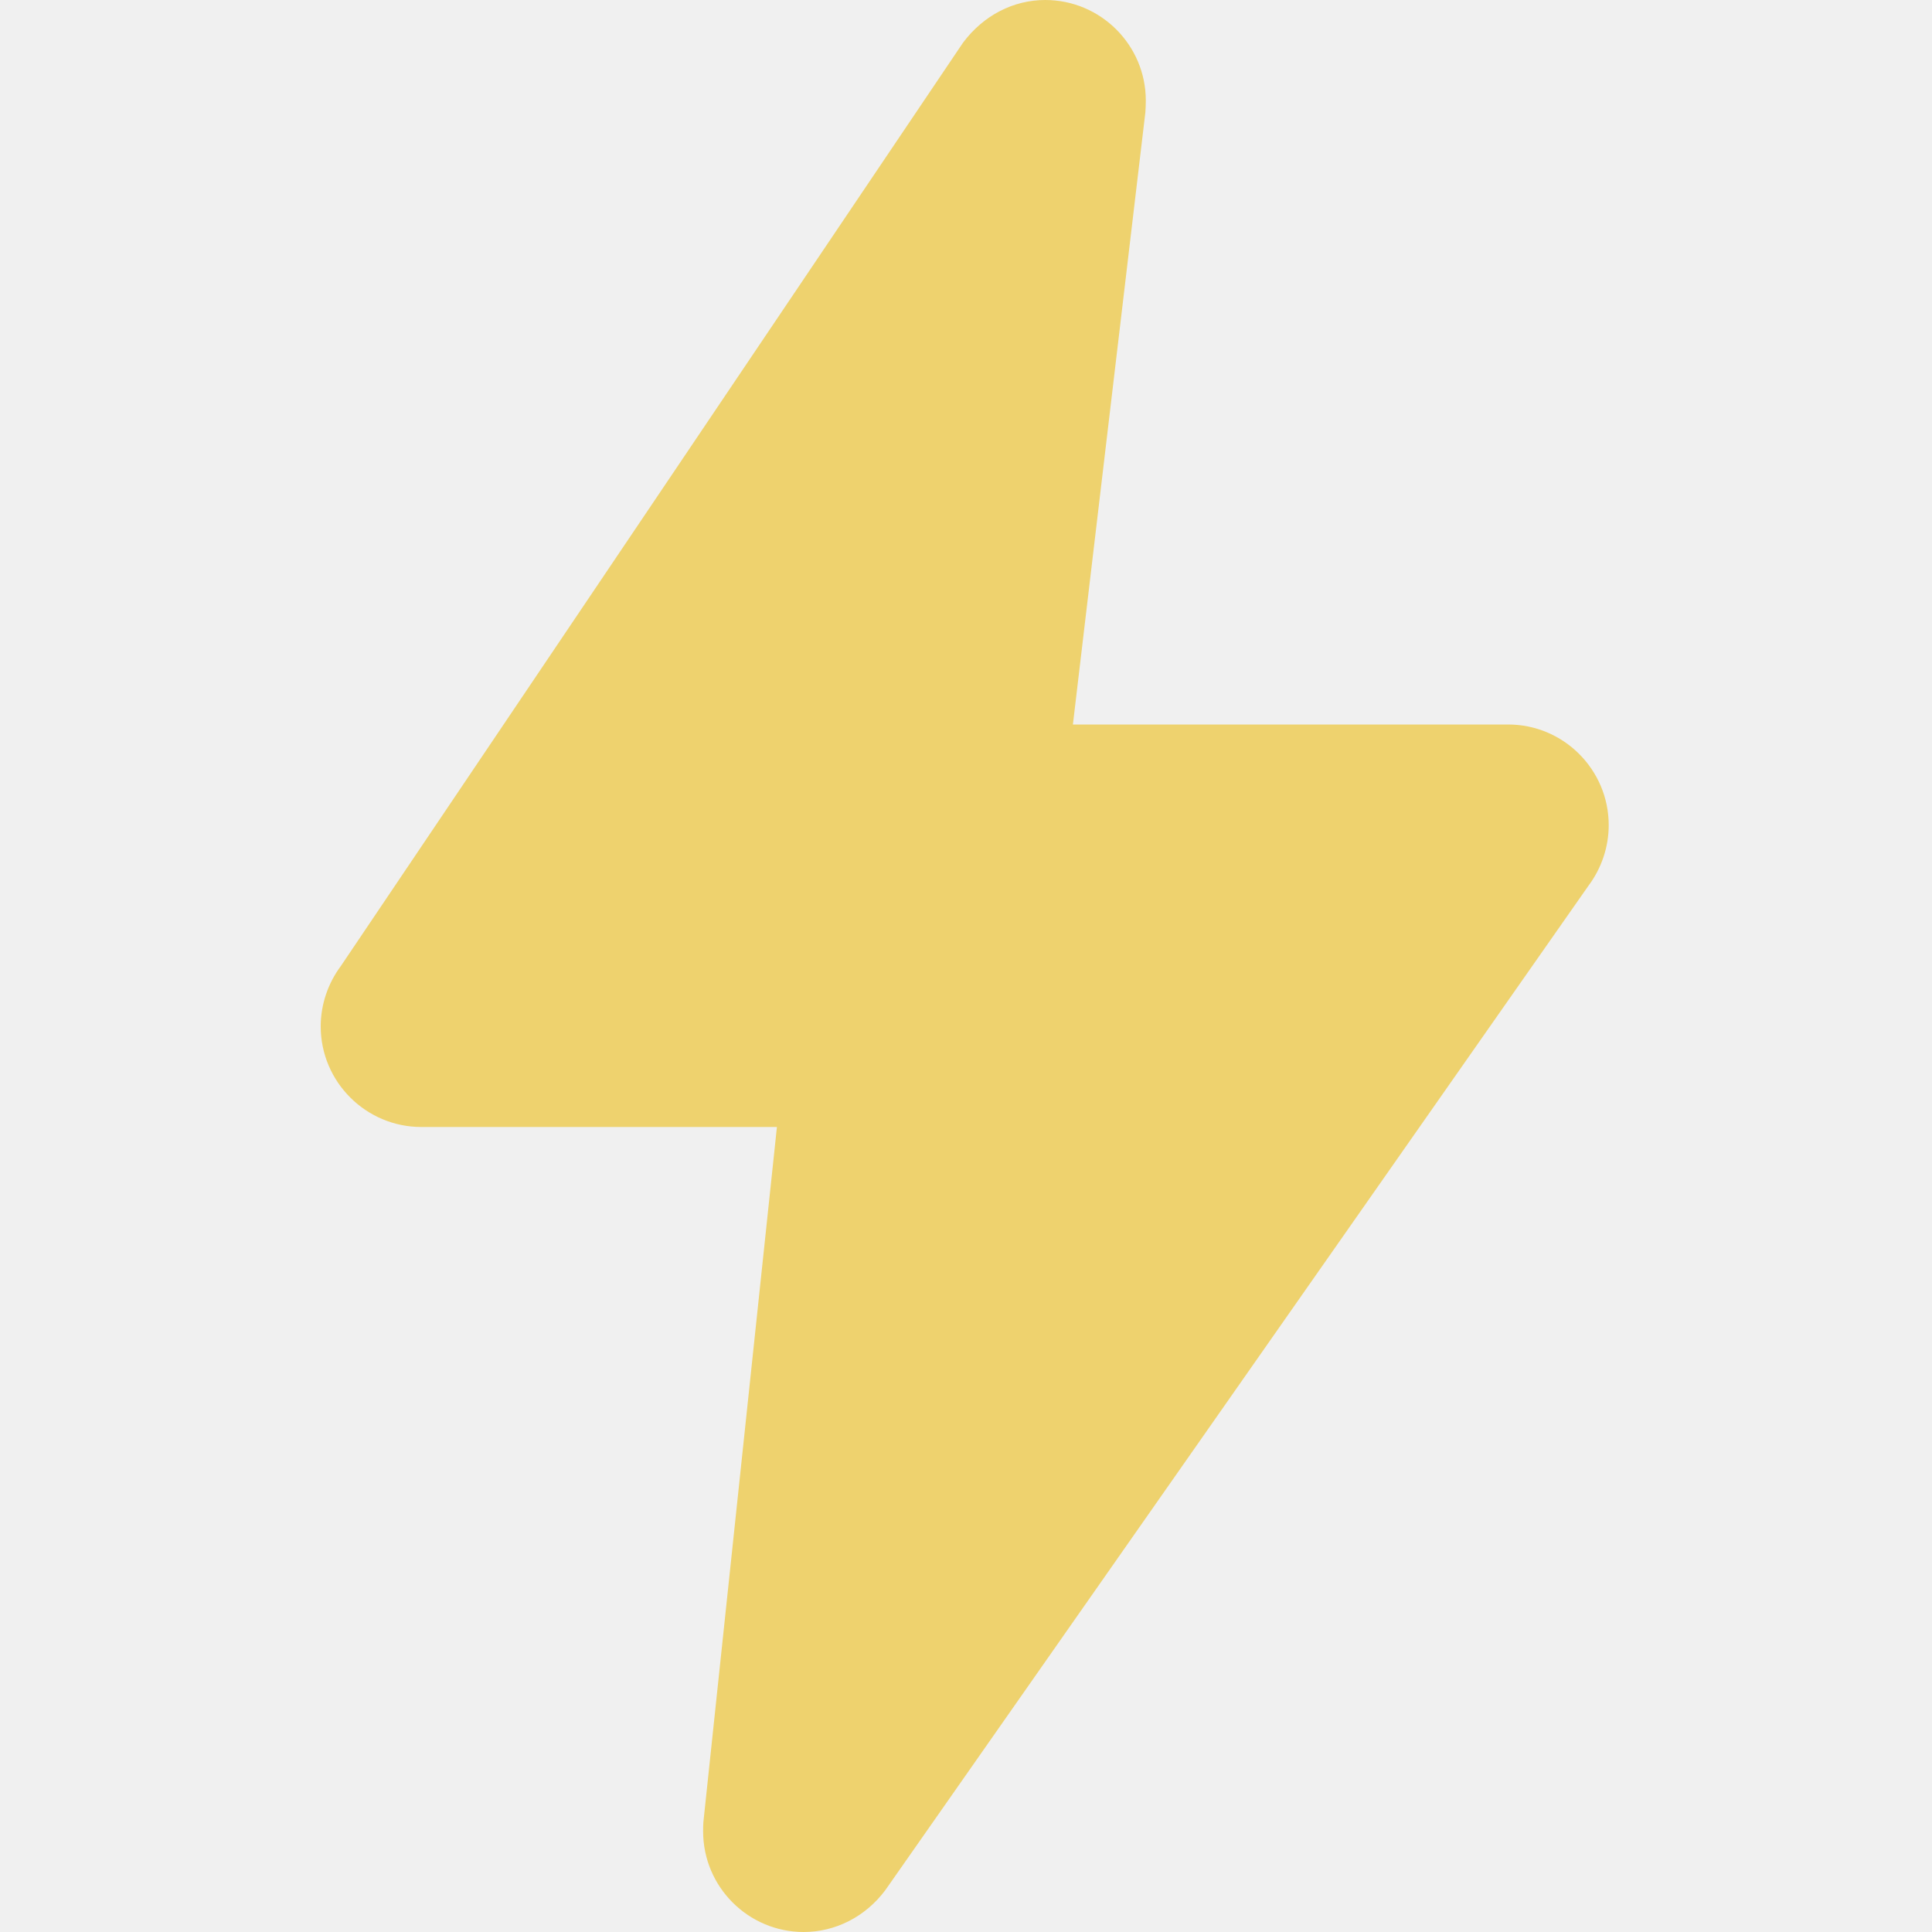
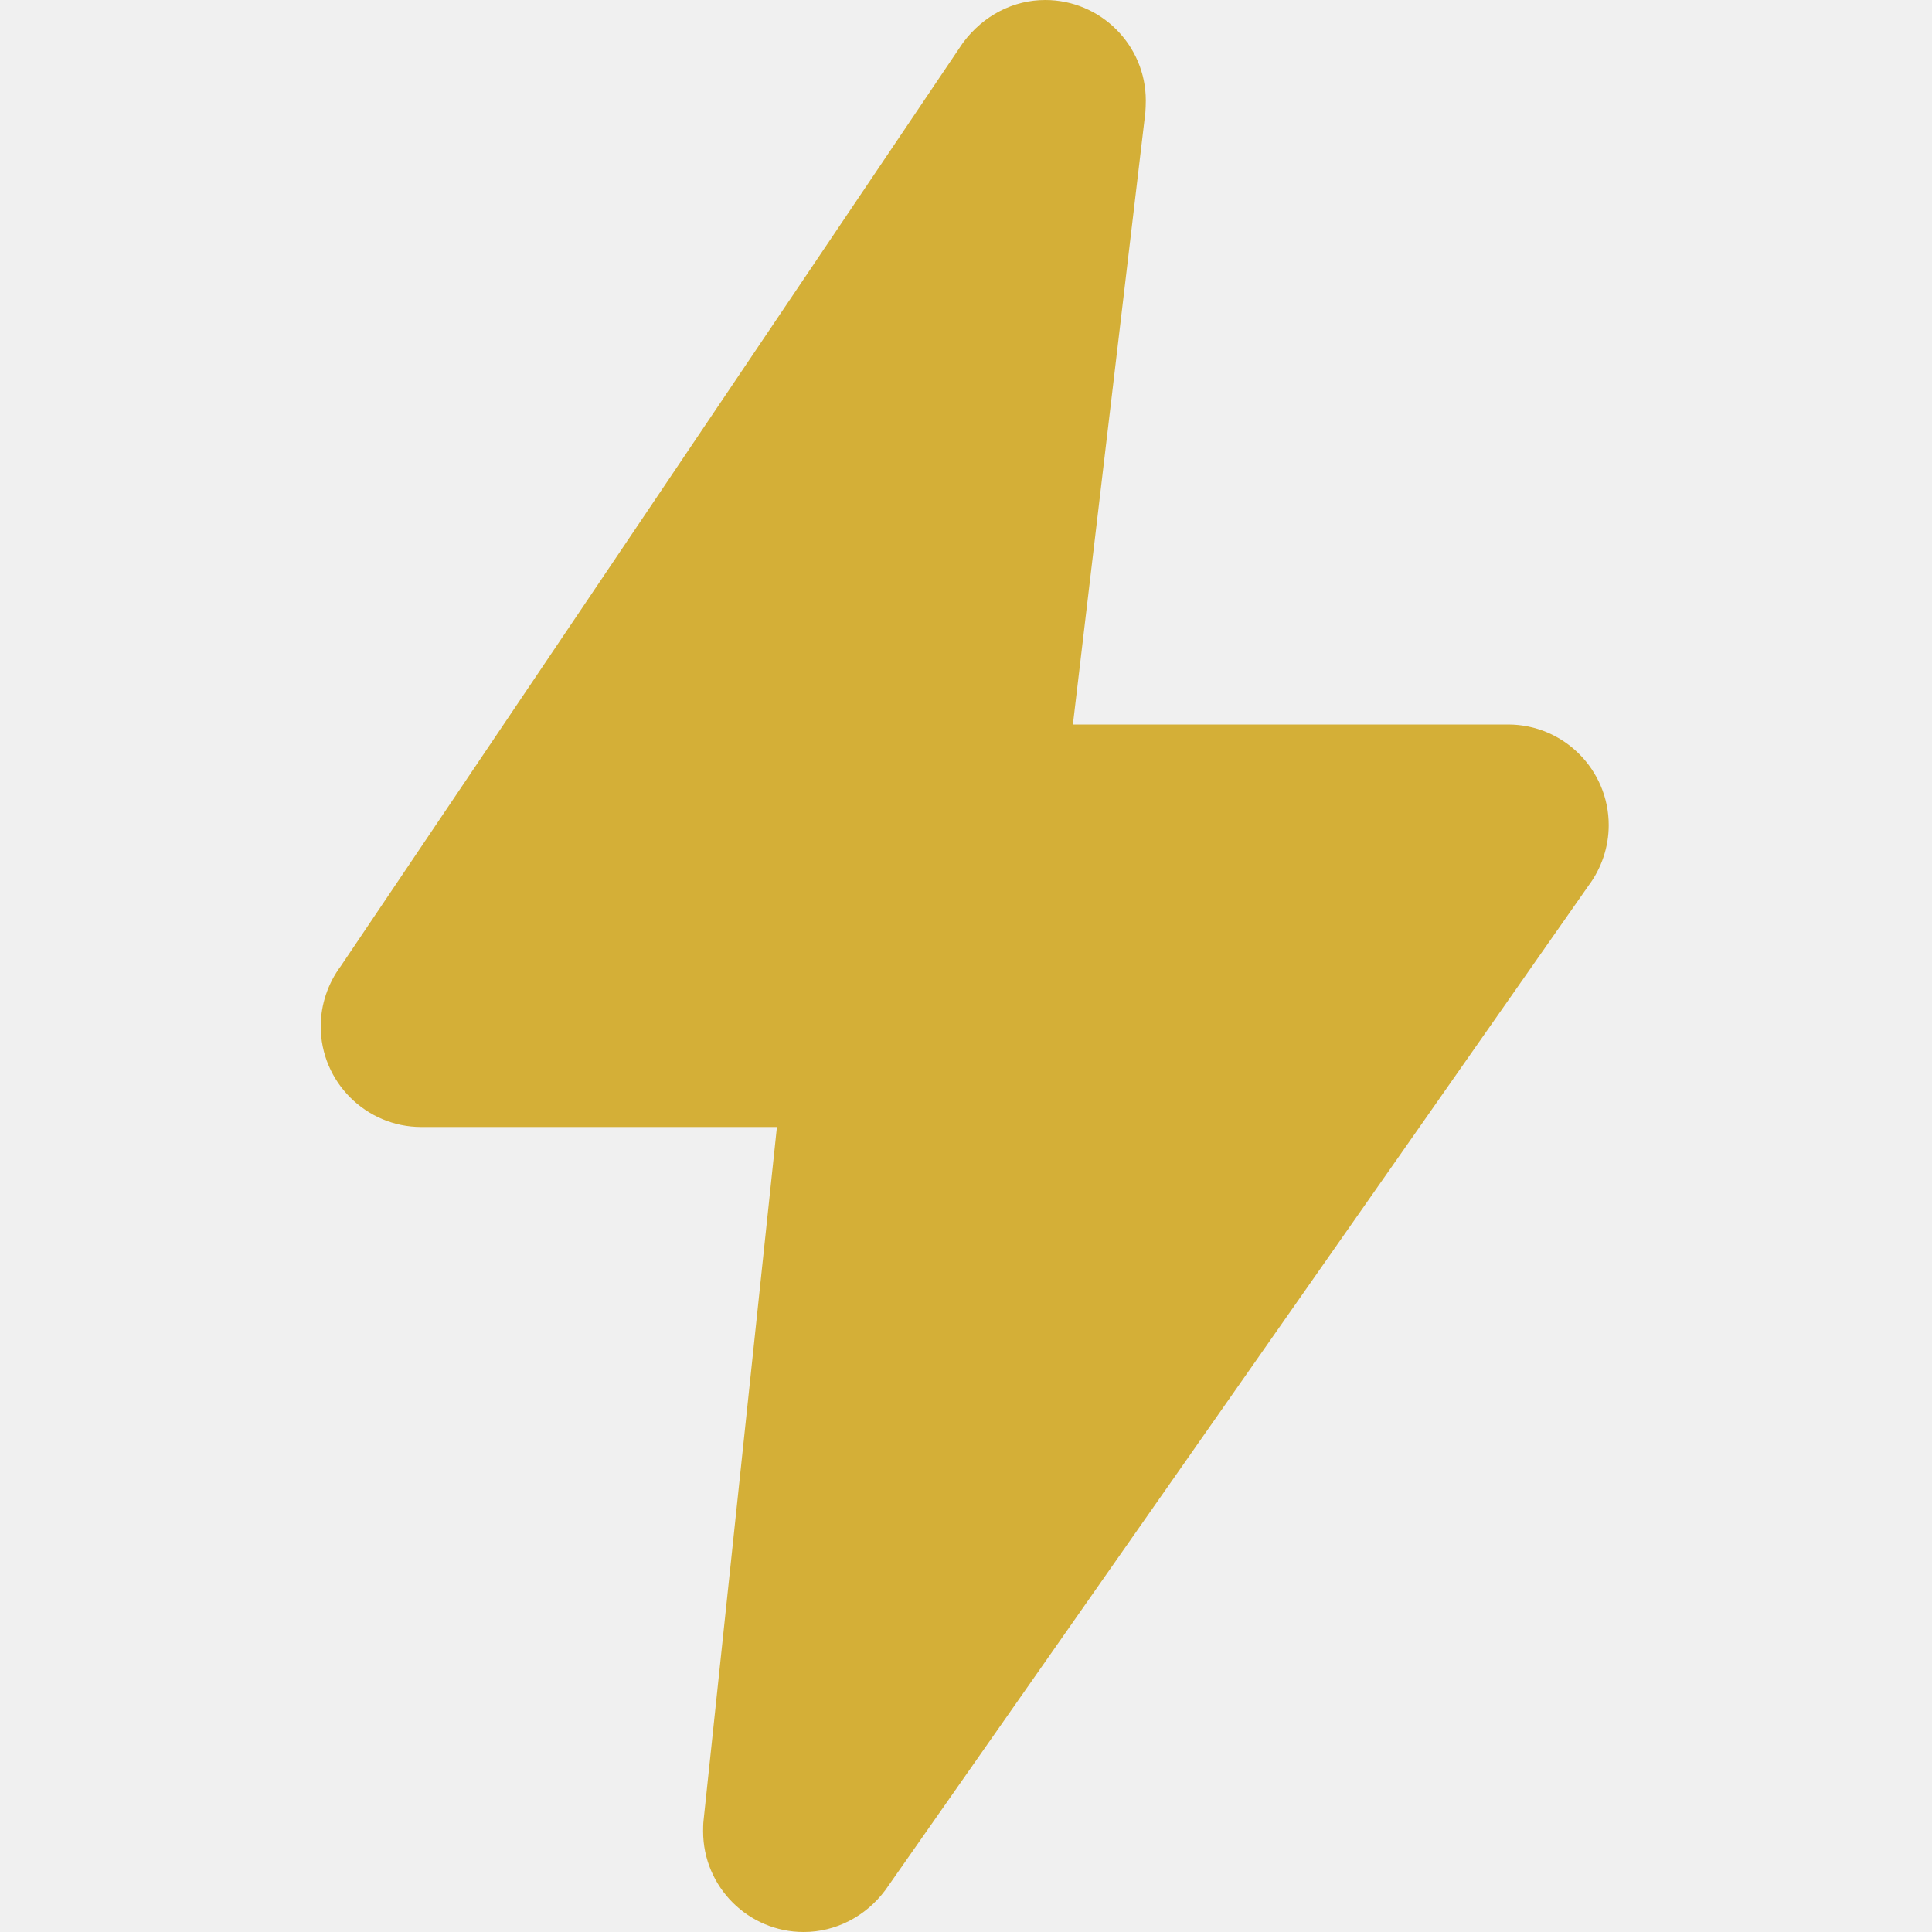
<svg xmlns="http://www.w3.org/2000/svg" width="30" height="30" viewBox="0 0 30 30" fill="none">
  <g clip-path="url(#clip0_2894_6321)">
-     <path d="M6.543 17.5H12.064L10.924 28.276C10.919 28.309 10.918 28.405 10.918 28.437C10.918 29.299 11.619 30 12.48 30C12.97 30 13.438 29.765 13.748 29.349L24.668 13.75C24.869 13.481 24.98 13.149 24.98 12.813C24.98 11.951 24.279 11.25 23.418 11.25H16.66L17.785 1.746C17.789 1.71 17.792 1.599 17.792 1.563C17.793 0.701 17.092 0 16.23 0C15.74 0 15.273 0.235 14.953 0.664L5.293 15C5.092 15.269 4.98 15.601 4.98 15.938C4.98 16.799 5.682 17.5 6.543 17.5Z" fill="#EED26E" />
+     <path d="M6.543 17.5H12.064L10.924 28.276C10.919 28.309 10.918 28.405 10.918 28.437C10.918 29.299 11.619 30 12.48 30C12.97 30 13.438 29.765 13.748 29.349L24.668 13.75C24.869 13.481 24.98 13.149 24.98 12.813C24.98 11.951 24.279 11.25 23.418 11.25H16.66L17.785 1.746C17.789 1.71 17.792 1.599 17.792 1.563C17.793 0.701 17.092 0 16.23 0C15.74 0 15.273 0.235 14.953 0.664L5.293 15C5.092 15.269 4.98 15.601 4.98 15.938C4.98 16.799 5.682 17.5 6.543 17.5Z" fill="#D4AF37" />
  </g>
  <defs>
    <clipPath id="clip0_2894_6321">
      <rect width="30" height="30" fill="white" />
    </clipPath>
  </defs>
</svg>
